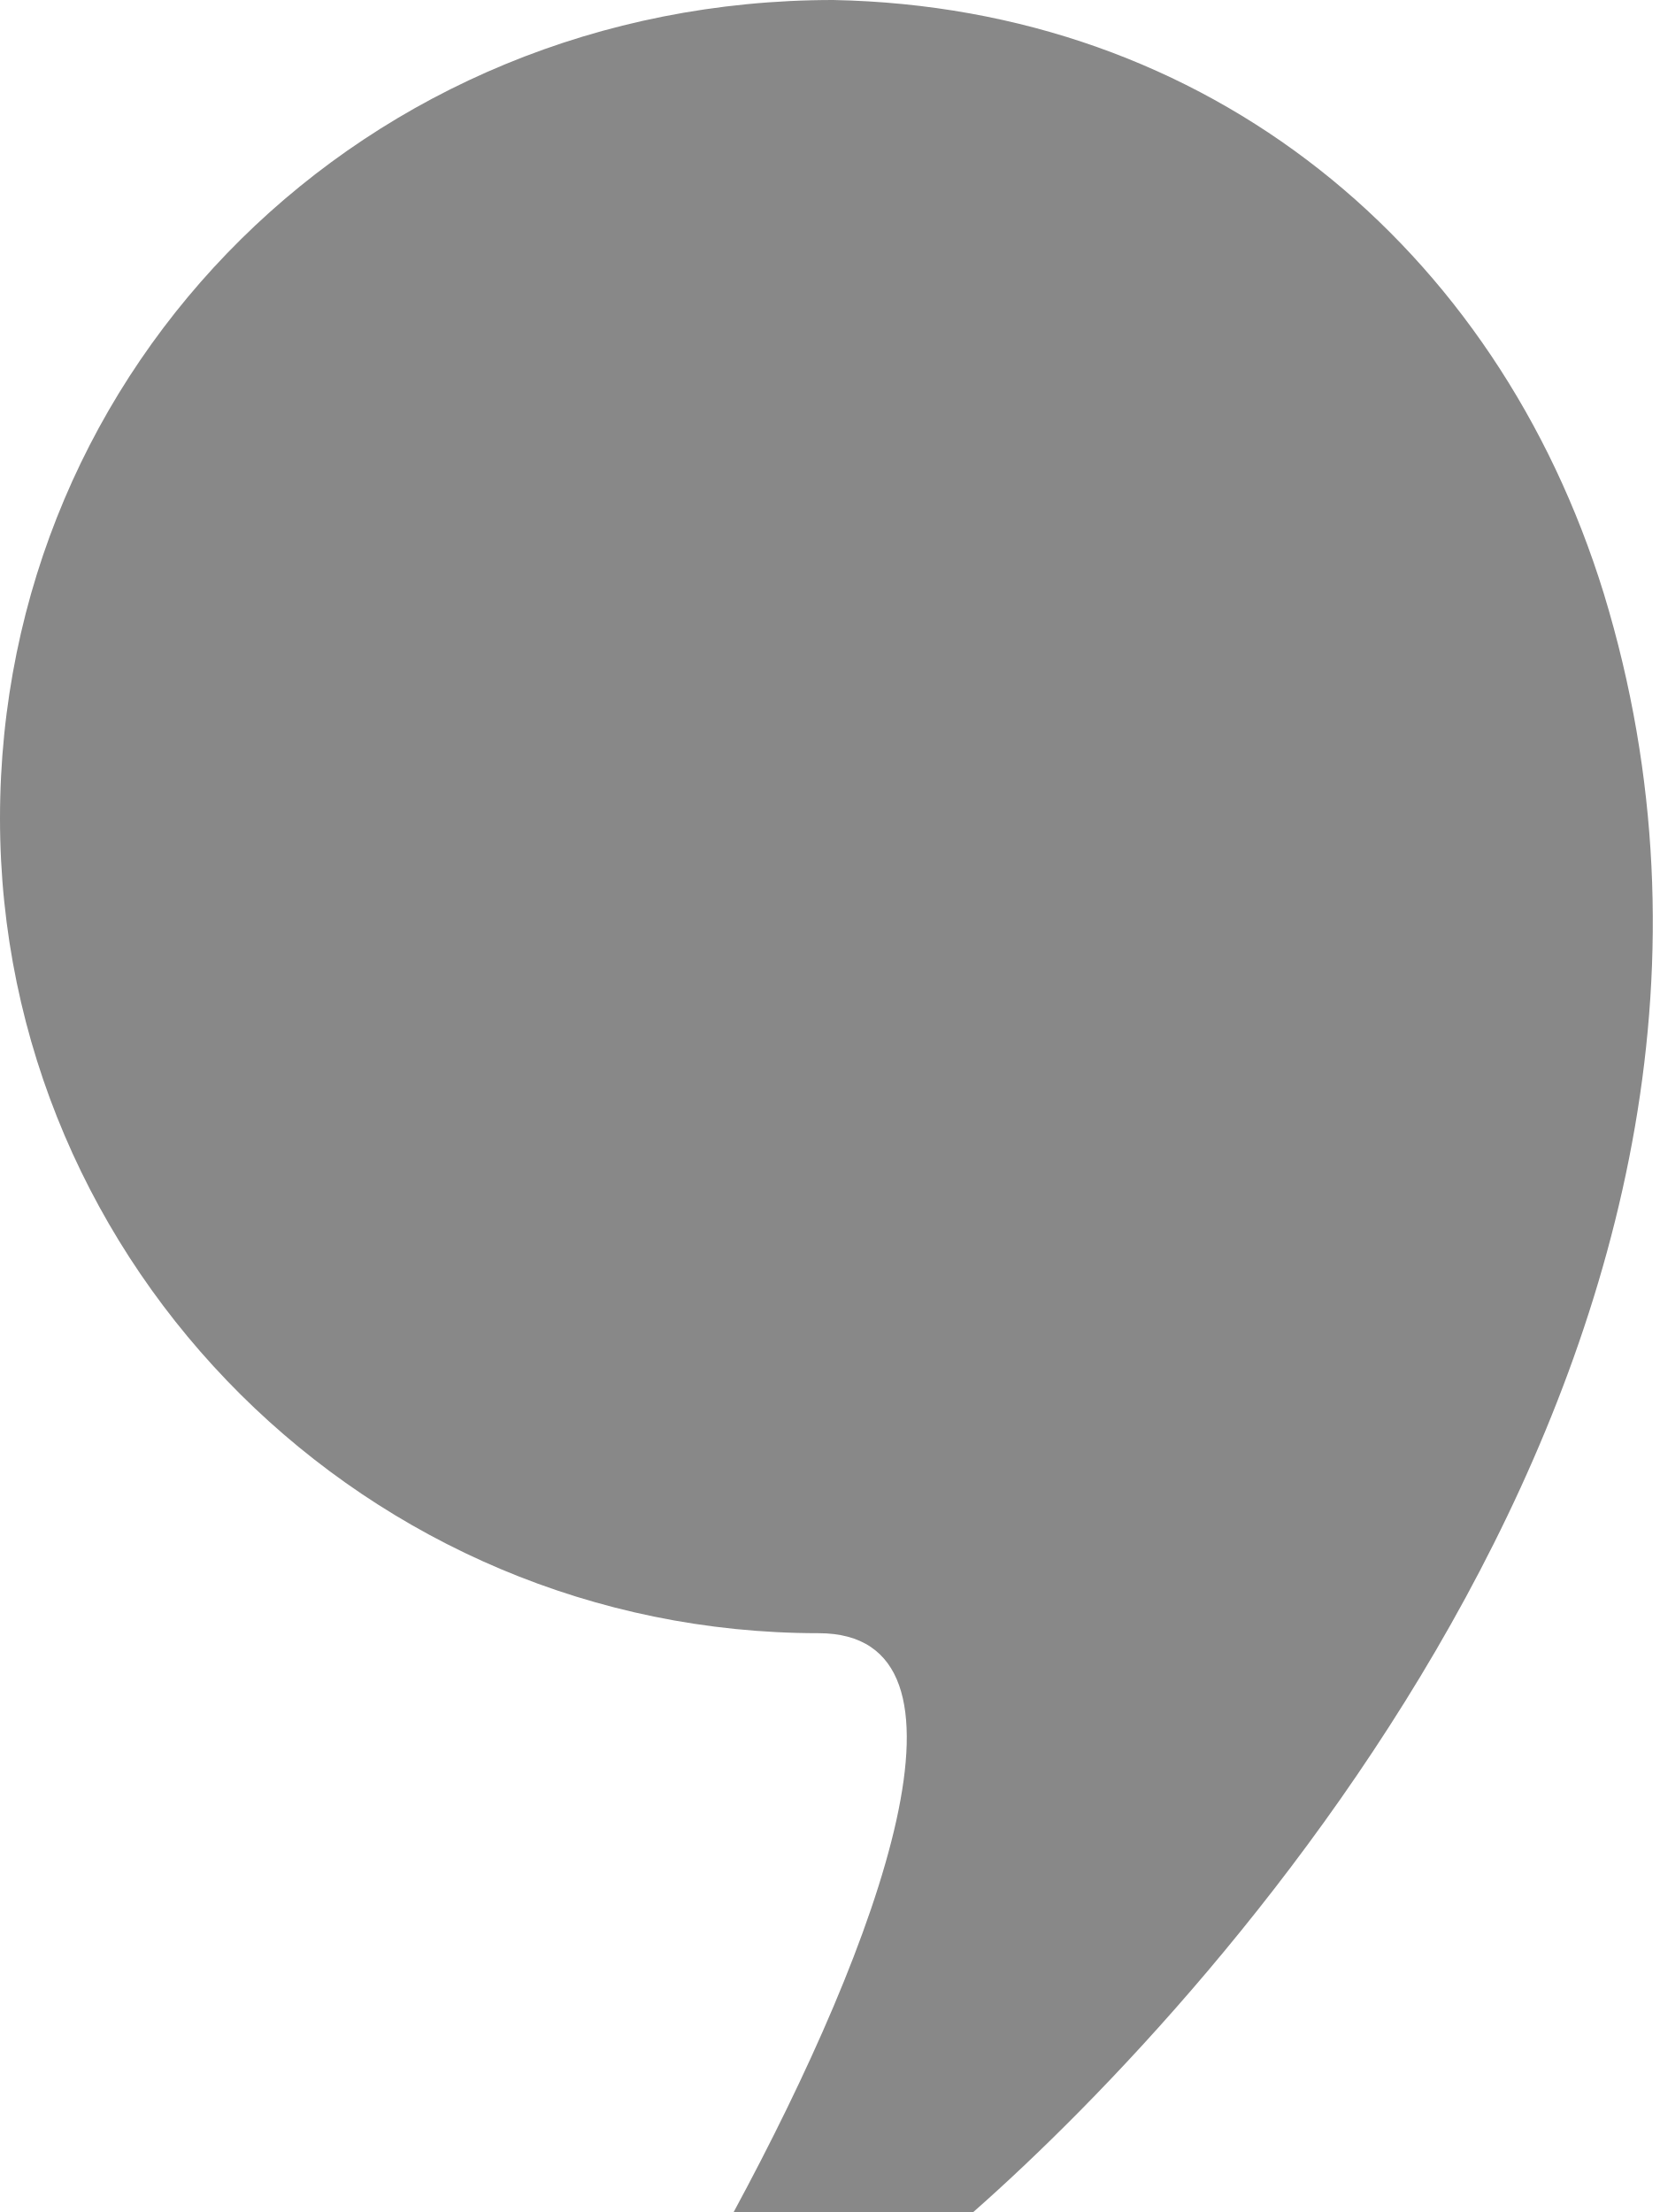
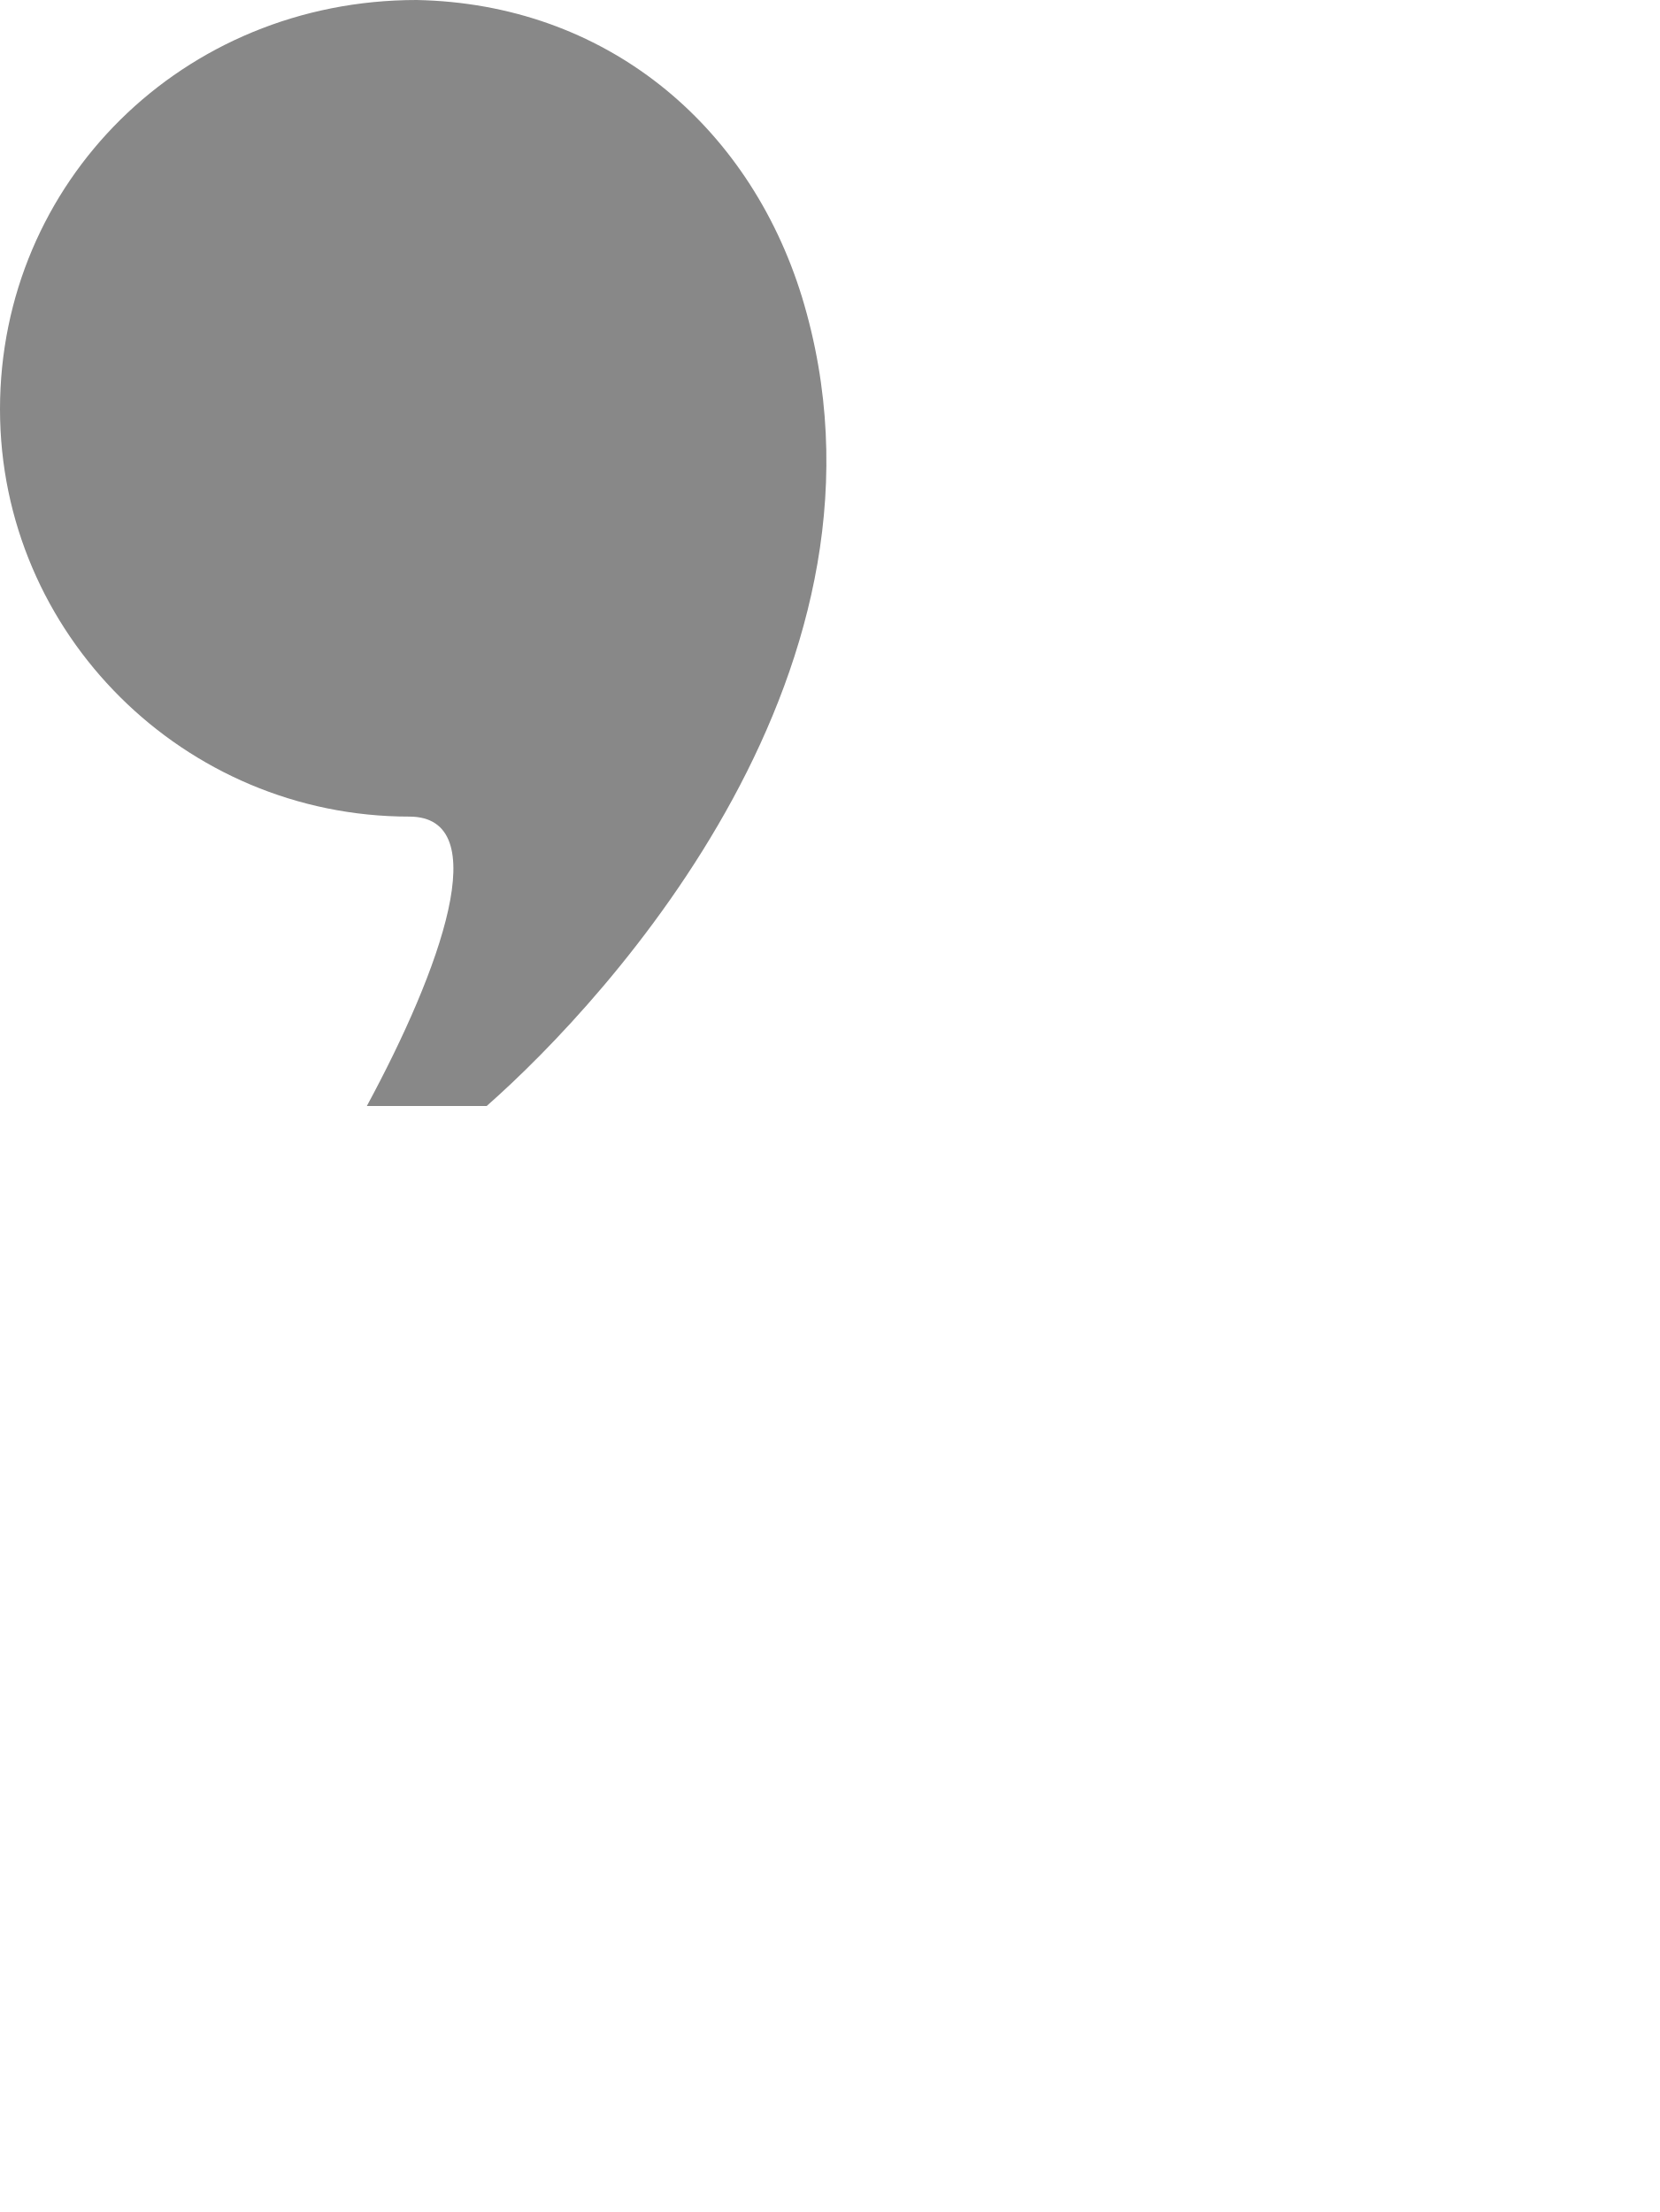
- <svg xmlns="http://www.w3.org/2000/svg" width="225px" height="300px" viewBox="0 0 225 300" version="1.1">
-   <g id="Page-1" stroke="none" stroke-width="1" fill="none" fill-rule="evenodd">
-     <g id="anauthor" fill="#888888" fill-rule="nonzero">
-       <path d="M217.5,80.5 C203,33.5 164,1 113,0 C49.5,0 0,49.5 0,111 C0,172 50,221.5 111,221.5 C134.5,221.5 119.5,263 99.5,300 L132,300 C165.5,270.5 248,180.5 217.5,80.5 Z" id="Path" />
-     </g>
-   </g>
+ <svg xmlns="http://www.w3.org/2000/svg" viewBox="0 0 225 300">
+   <path fill="#888888" d="M108.75,40.25 C101.5,16.75 82,0.5 56.5,0 C24.75,0 0,24.75 0,55.5 C0,86 25,110.75 55.5,110.75 C67.25,110.75 59.75,131.5 49.75,150 L66,150 C82.75,135.25 124,90.25 108.75,40.25 Z" />
</svg>
